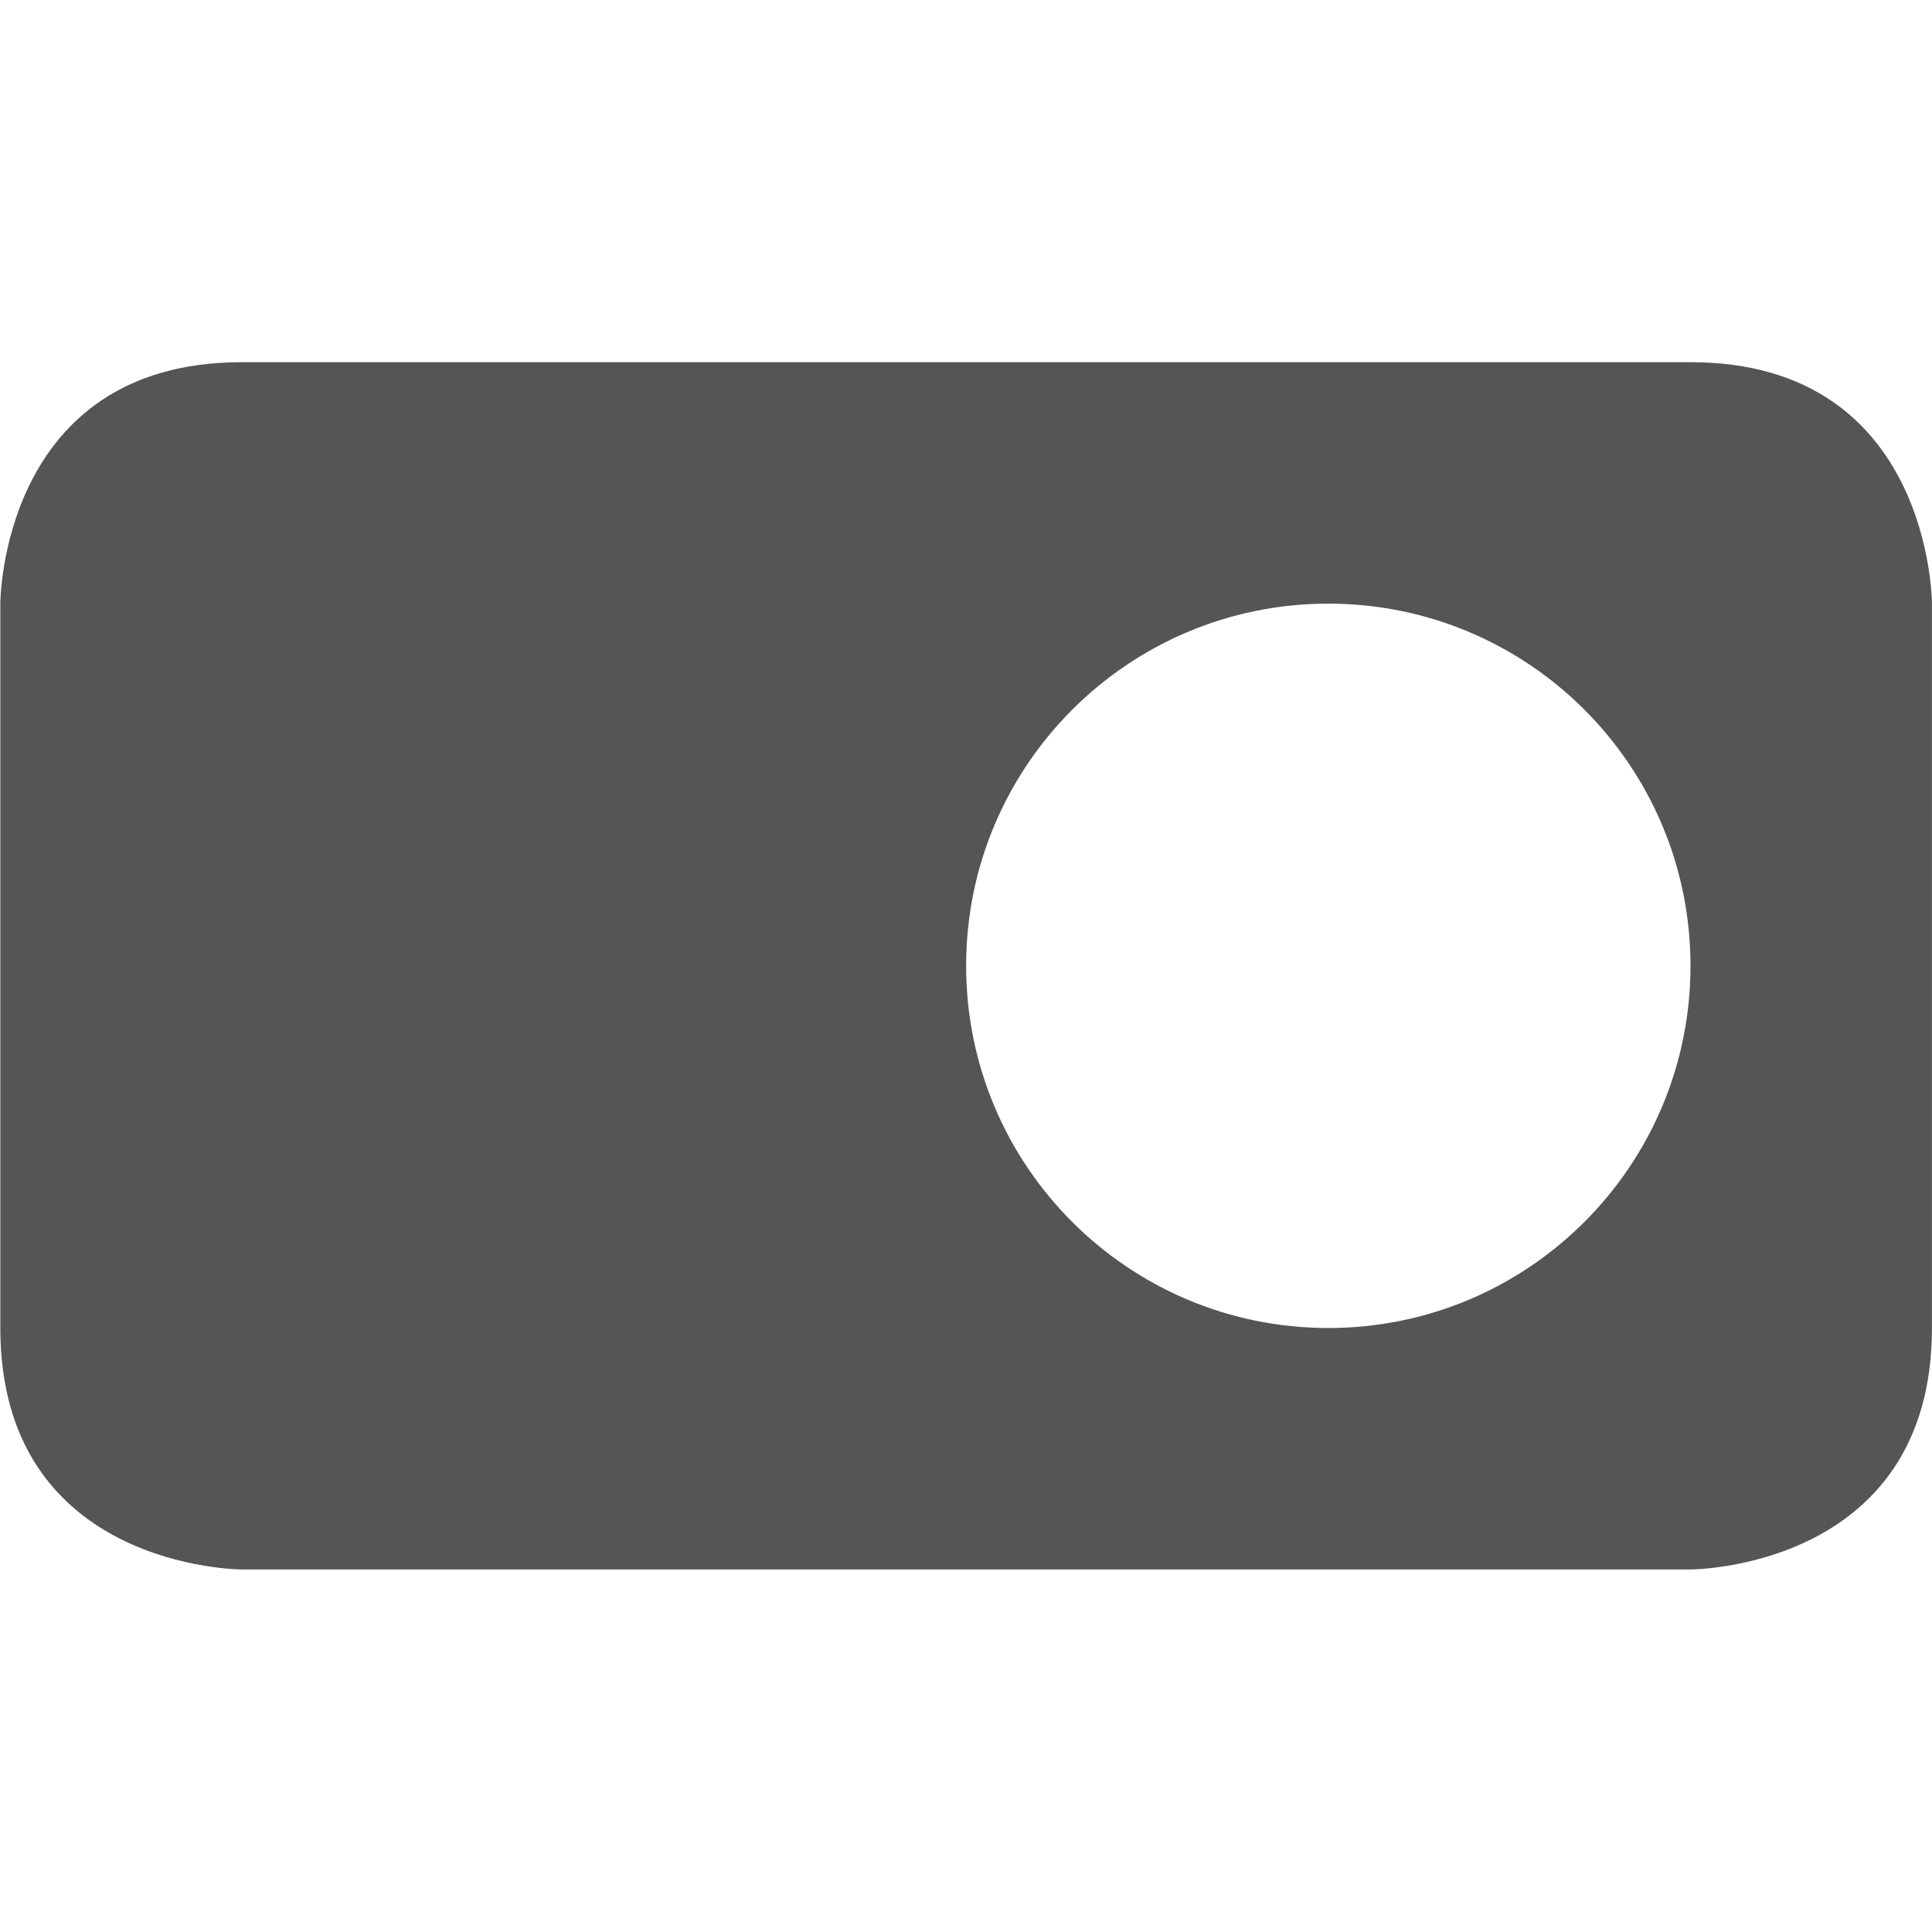
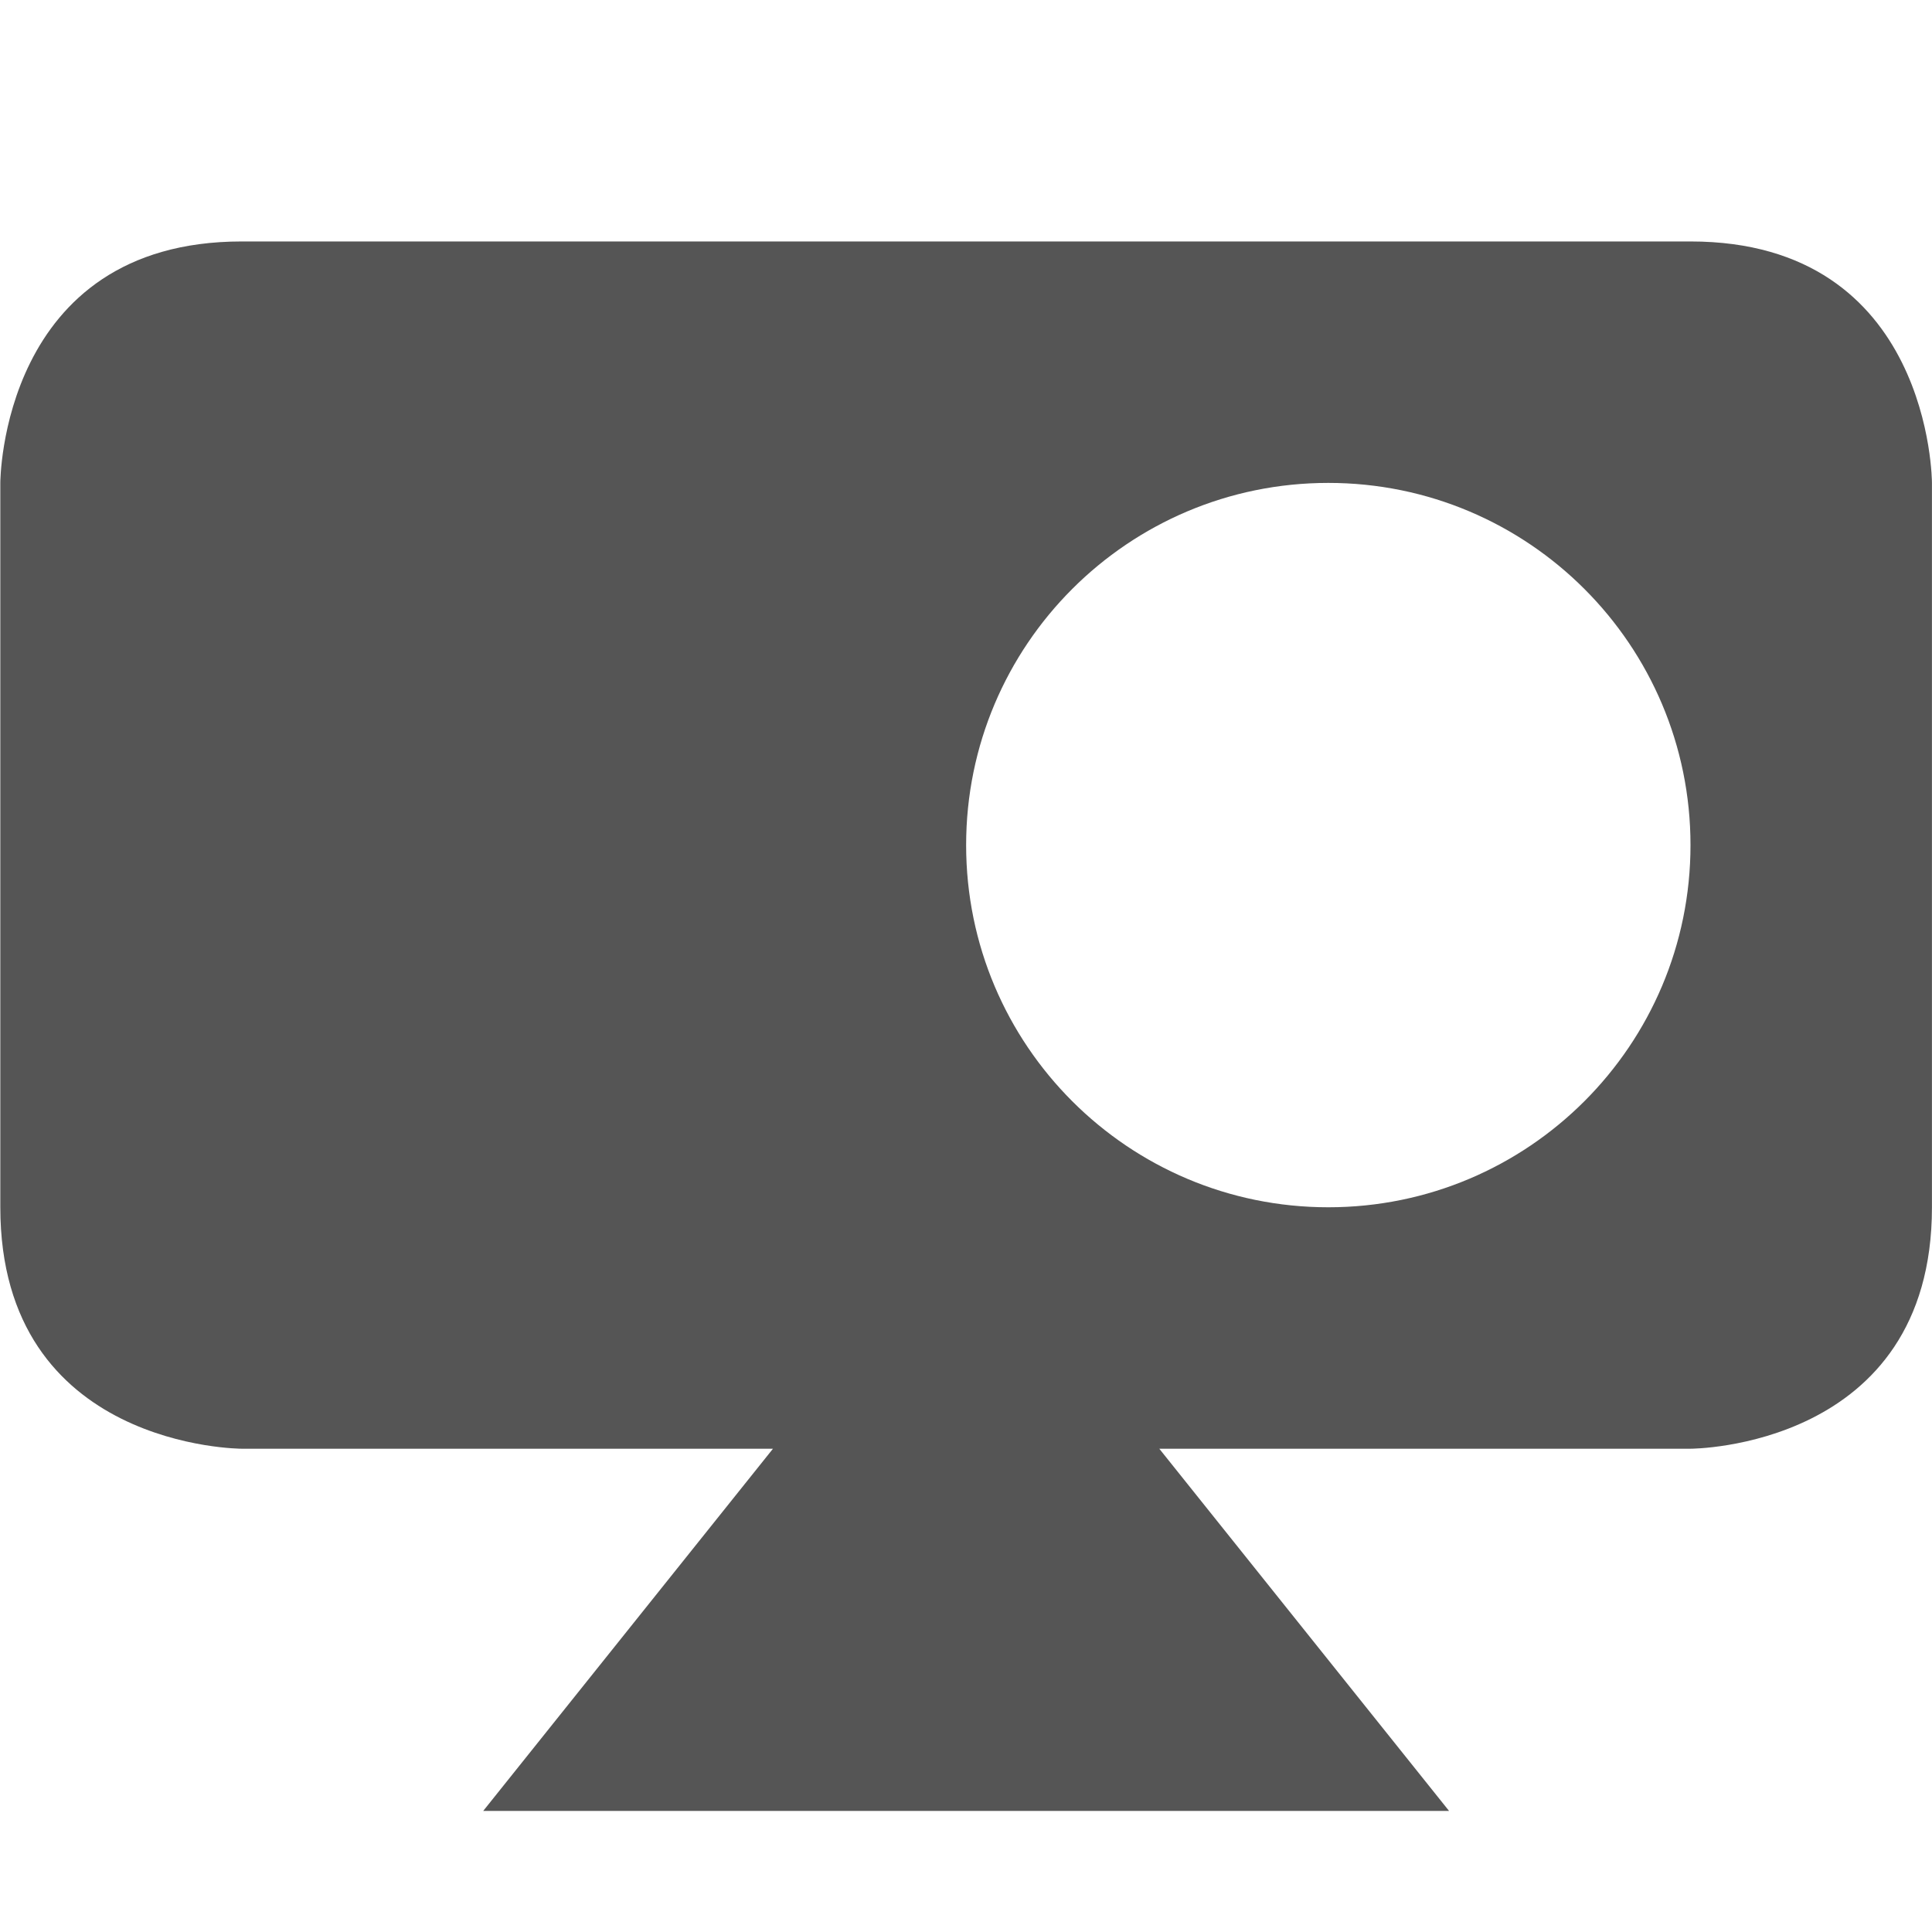
<svg xmlns="http://www.w3.org/2000/svg" xmlns:ns1="http://www.openswatchbook.org/uri/2009/osb" height="16" id="svg7384" style="enable-background:new" version="1.1" width="16.003">
  <defs id="defs7386">
+     <linearGradient id="linearGradient6882" ns1:paint="solid">
+       <stop id="stop6884" offset="0" style="stop-color:#555555;stop-opacity:1;" />
+     </linearGradient>
    <linearGradient id="linearGradient5606" ns1:paint="solid">
      <stop id="stop5608" offset="0" style="stop-color:#000000;stop-opacity:1;" />
    </linearGradient>
    <filter id="filter7554" style="color-interpolation-filters:sRGB">
      <feBlend id="feBlend7556" in2="BackgroundImage" mode="darken" />
    </filter>
  </defs>
  <g id="layer9" style="display:inline" transform="translate(-324.9974,159)" />
  <g id="layer10" style="display:inline;filter:url(#filter7554)" transform="translate(-324.9974,159)">
-     <path d="m 327,-156 c -2,0 -2,2 -2,2 l 0,6 c 0,2 2,2 2,2 l 12,0 c 0,0 2,0 2,-2 l 0,-6 c 0,0 0,-2 -2,-2 z m 9,2 c 1.657,0 3,1.343 3,3 0,1.657 -1.343,3 -3,3 -1.657,0 -3,-1.343 -3,-3 0,-1.657 1.343,-3 3,-3 z" id="path6400" style="color:#000000;font-style:normal;font-variant:normal;font-weight:normal;font-stretch:normal;font-size:medium;line-height:normal;font-family:Sans;-inkscape-font-specification:Sans;text-indent:0;text-align:start;text-decoration:none;text-decoration-line:none;letter-spacing:normal;word-spacing:normal;text-transform:none;direction:ltr;block-progression:tb;writing-mode:lr-tb;baseline-shift:baseline;text-anchor:start;display:inline;overflow:visible;visibility:visible;fill:#555555;fill-opacity:1;stroke:none;stroke-width:2;marker:none;enable-background:accumulate" />
+     <path d="m 327,-157 c -2,0 -2,2 -2,2 l 0,6 c 0,2 2,2 2,2 l 4,0 8,0 c 0,0 2,0 2,-2 l 0,-6 c 0,0 0,-2 -2,-2 z m 6,8 -4,5 8,0 z m 3,-6 c 1.657,0 3,1.343 3,3 0,1.657 -1.343,3 -3,3 -1.657,0 -3,-1.343 -3,-3 0,-1.657 1.343,-3 3,-3 z" id="path6400" style="color:#000000;font-style:normal;font-variant:normal;font-weight:normal;font-stretch:normal;font-size:medium;line-height:normal;font-family:Sans;-inkscape-font-specification:Sans;text-indent:0;text-align:start;text-decoration:none;text-decoration-line:none;letter-spacing:normal;word-spacing:normal;text-transform:none;direction:ltr;block-progression:tb;writing-mode:lr-tb;baseline-shift:baseline;text-anchor:start;display:inline;overflow:visible;visibility:visible;fill:#555555;fill-opacity:1;stroke:none;stroke-width:2;marker:none;enable-background:accumulate" />
  </g>
  <g id="layer1" style="display:inline" transform="translate(-83.99717,-458)" />
  <g id="layer14" style="display:inline" transform="translate(-324.9974,159)" />
  <g id="layer15" style="display:inline" transform="translate(-324.9974,159)" />
  <g id="g71291" style="display:inline" transform="translate(-324.9974,159)" />
  <g id="layer2" style="display:inline" transform="translate(-83.99717,-308)" />
-   <g id="g6058" style="display:inline" transform="translate(-83.99717,-308)" />
  <g id="layer12" style="display:inline" transform="translate(-324.9974,159)" />
</svg>
